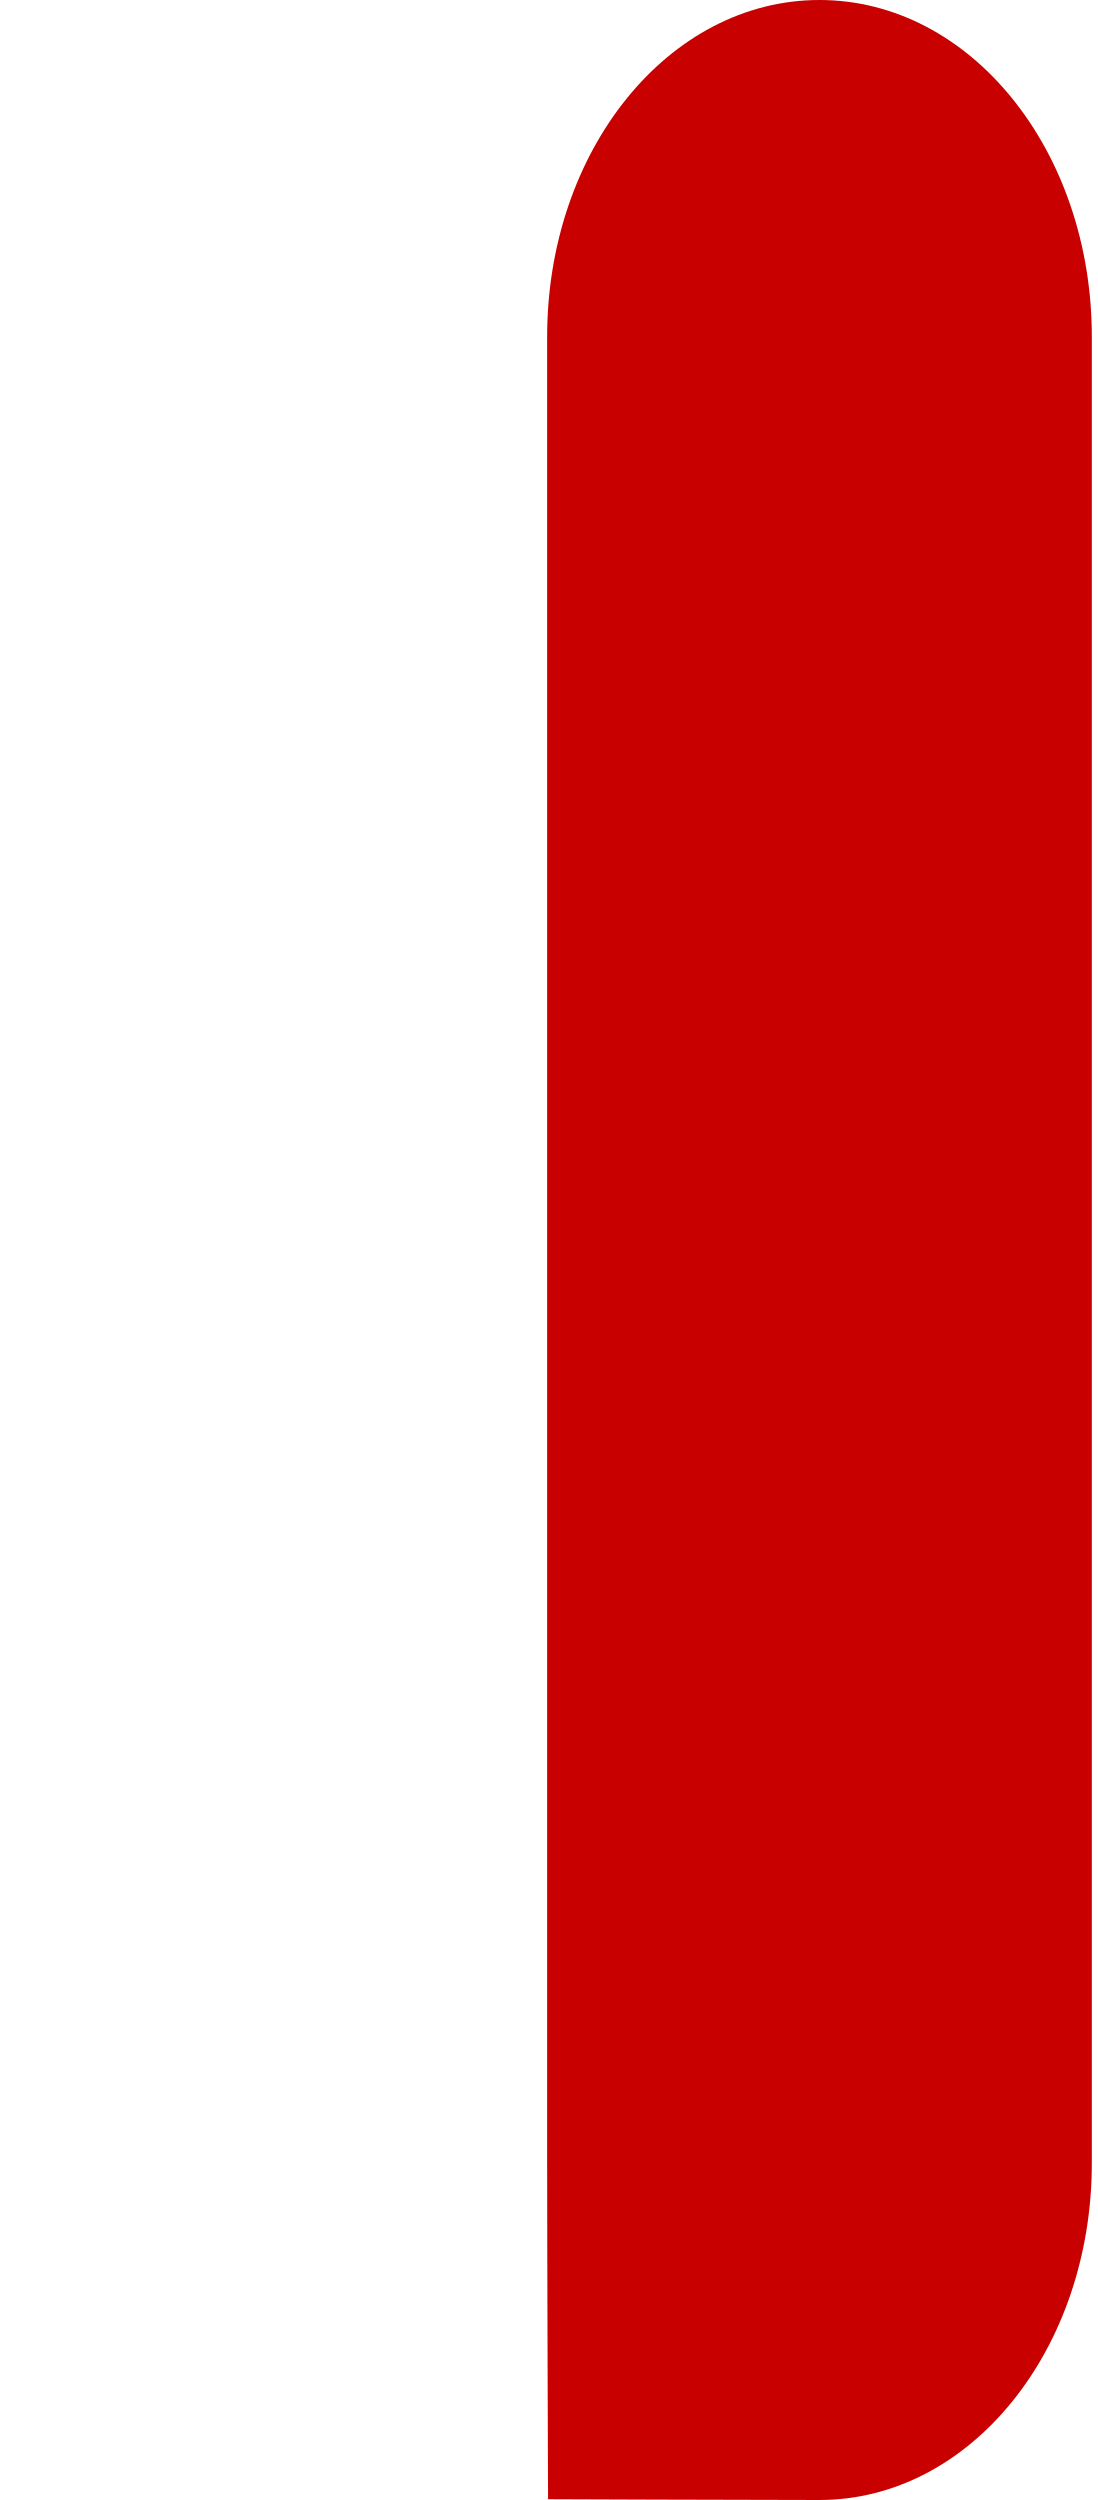
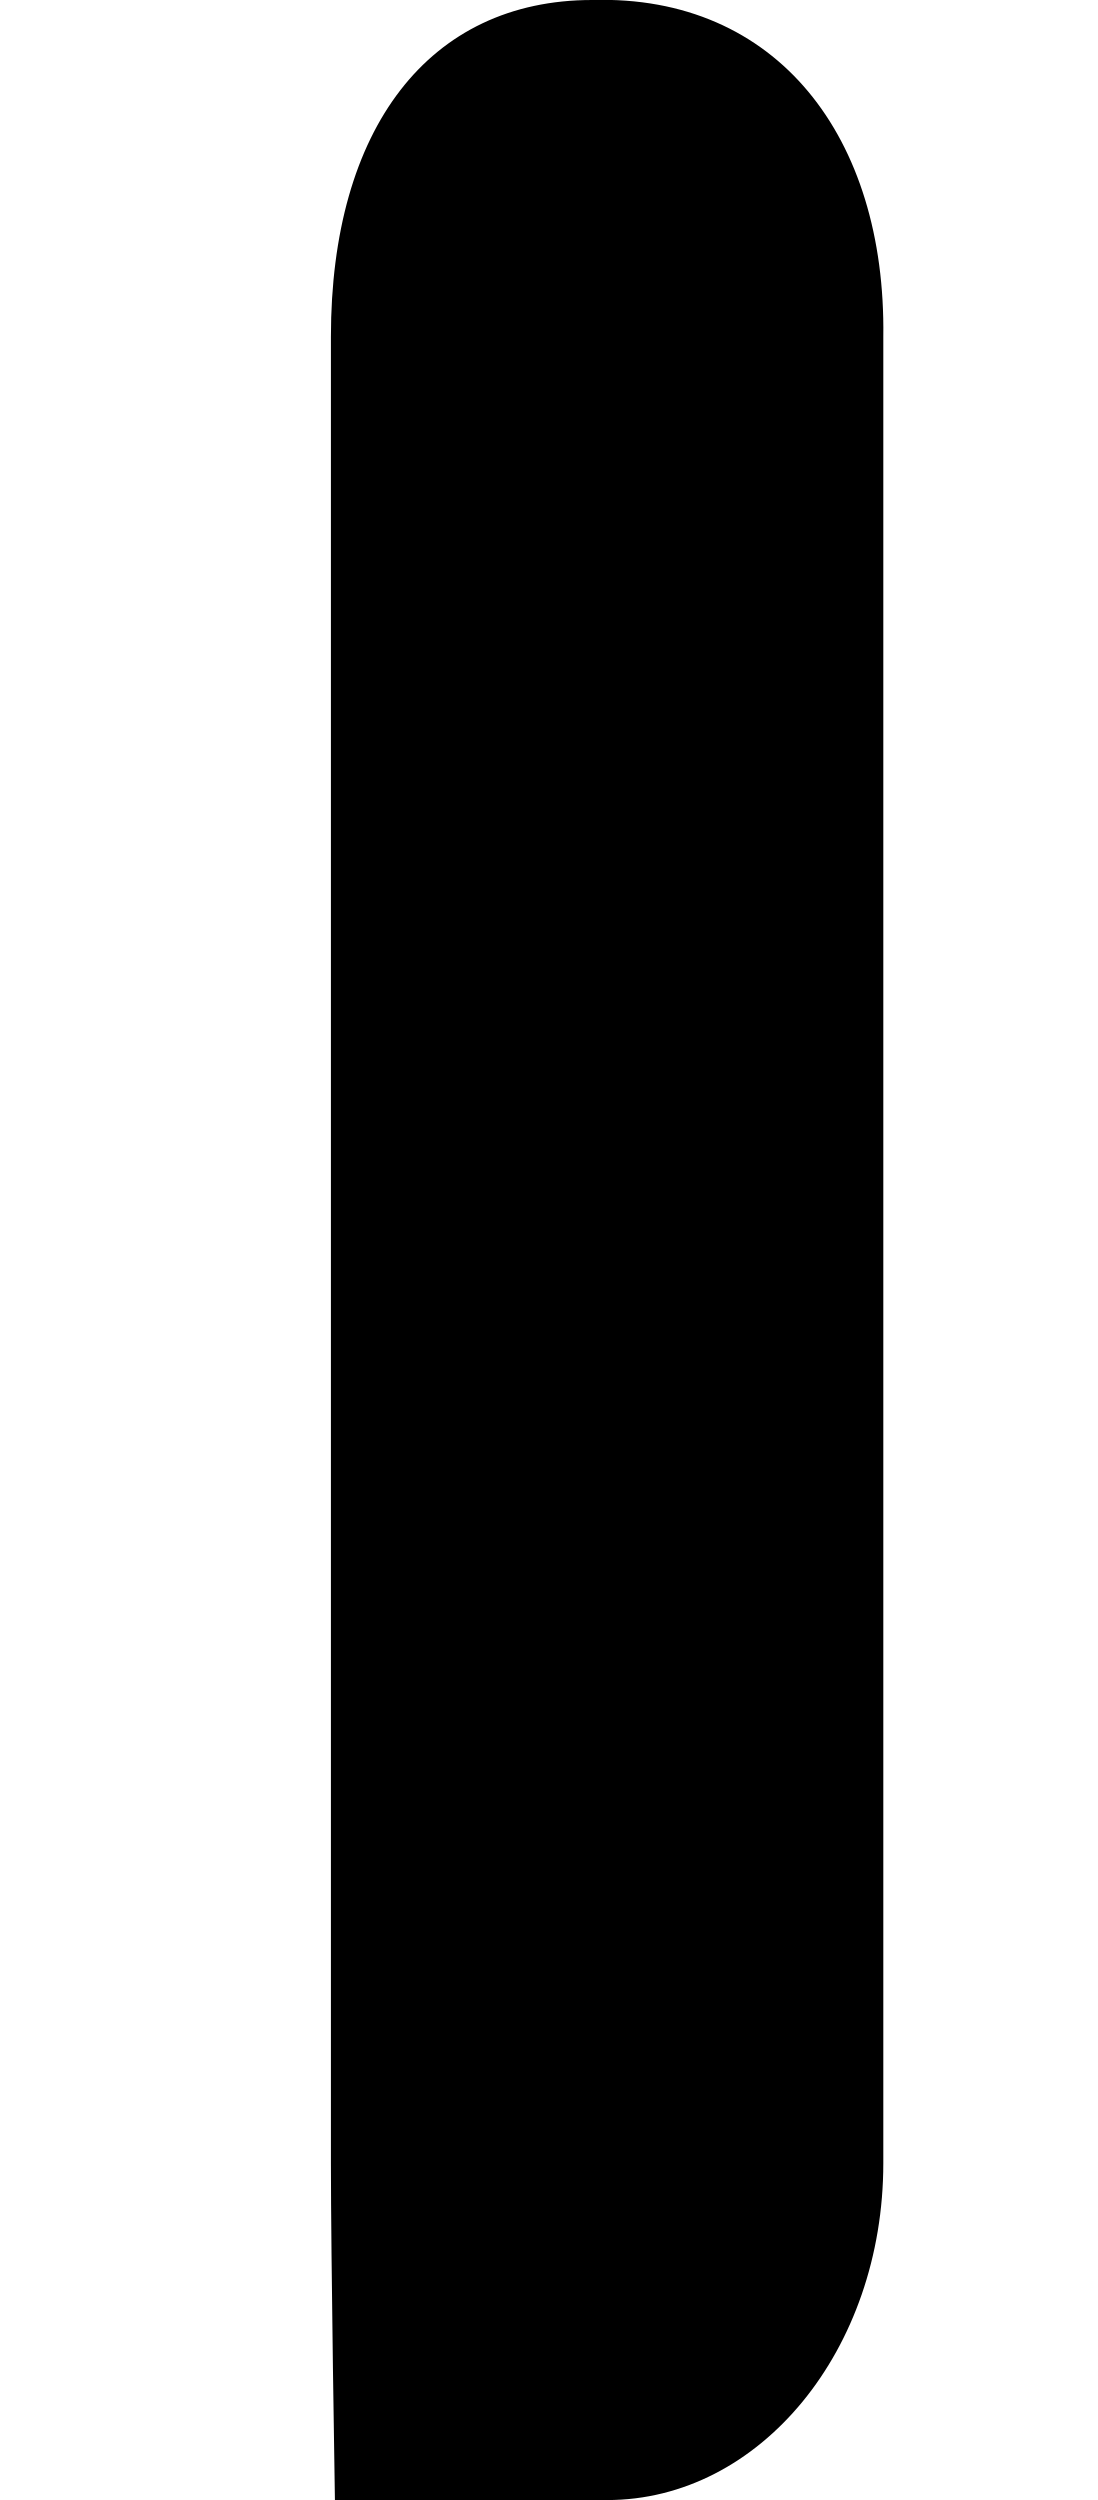
<svg xmlns="http://www.w3.org/2000/svg" width="5.096mm" height="11.613mm" viewBox="0 0 18.056 41.148" id="svg2" version="1.1">
  <defs id="defs4" />
  <g id="layer1" transform="translate(-111.0787,-456.633)">
-     <path class="foreground fill" style="opacity:1;fill:#c90000;fill-opacity:1;stroke:none;stroke-width:3.2;stroke-miterlimit:4;stroke-dasharray:none;stroke-dashoffset:0;stroke-opacity:1" d="m 124.566,456.633 c 2.483,0 4.483,2.473 4.483,5.544 l 0,30.06 c 0,3.071 -1.999,5.544 -4.483,5.544 -1.242,0 -4.467,-0.013 -4.467,-0.013 0,0 -0.015,-3.995 -0.015,-5.531 l 0,-30.06 c 0,-3.071 1.999,-5.544 4.483,-5.544 z" id="rect4171" />
+     <path class="foreground fill" style="opacity:1;fill-opacity:1;stroke:none;stroke-width:3.2;stroke-miterlimit:4;stroke-dasharray:none;stroke-dashoffset:0;stroke-opacity:1" d="m 120.825,456.633 c -2.689,0 -4.3,2.116 -4.3,5.544 l 0,30.06 c 0,1.536 0.066,5.55 0.066,5.55 0,0 3.221,-0.005 4.48,-0.005 2.518,0 4.546,-2.473 4.546,-5.544 l 0,-30.06 c 0.045,-3.288 -1.747,-5.634 -4.791,-5.545 z" id="rect4171" />
  </g>
</svg>
